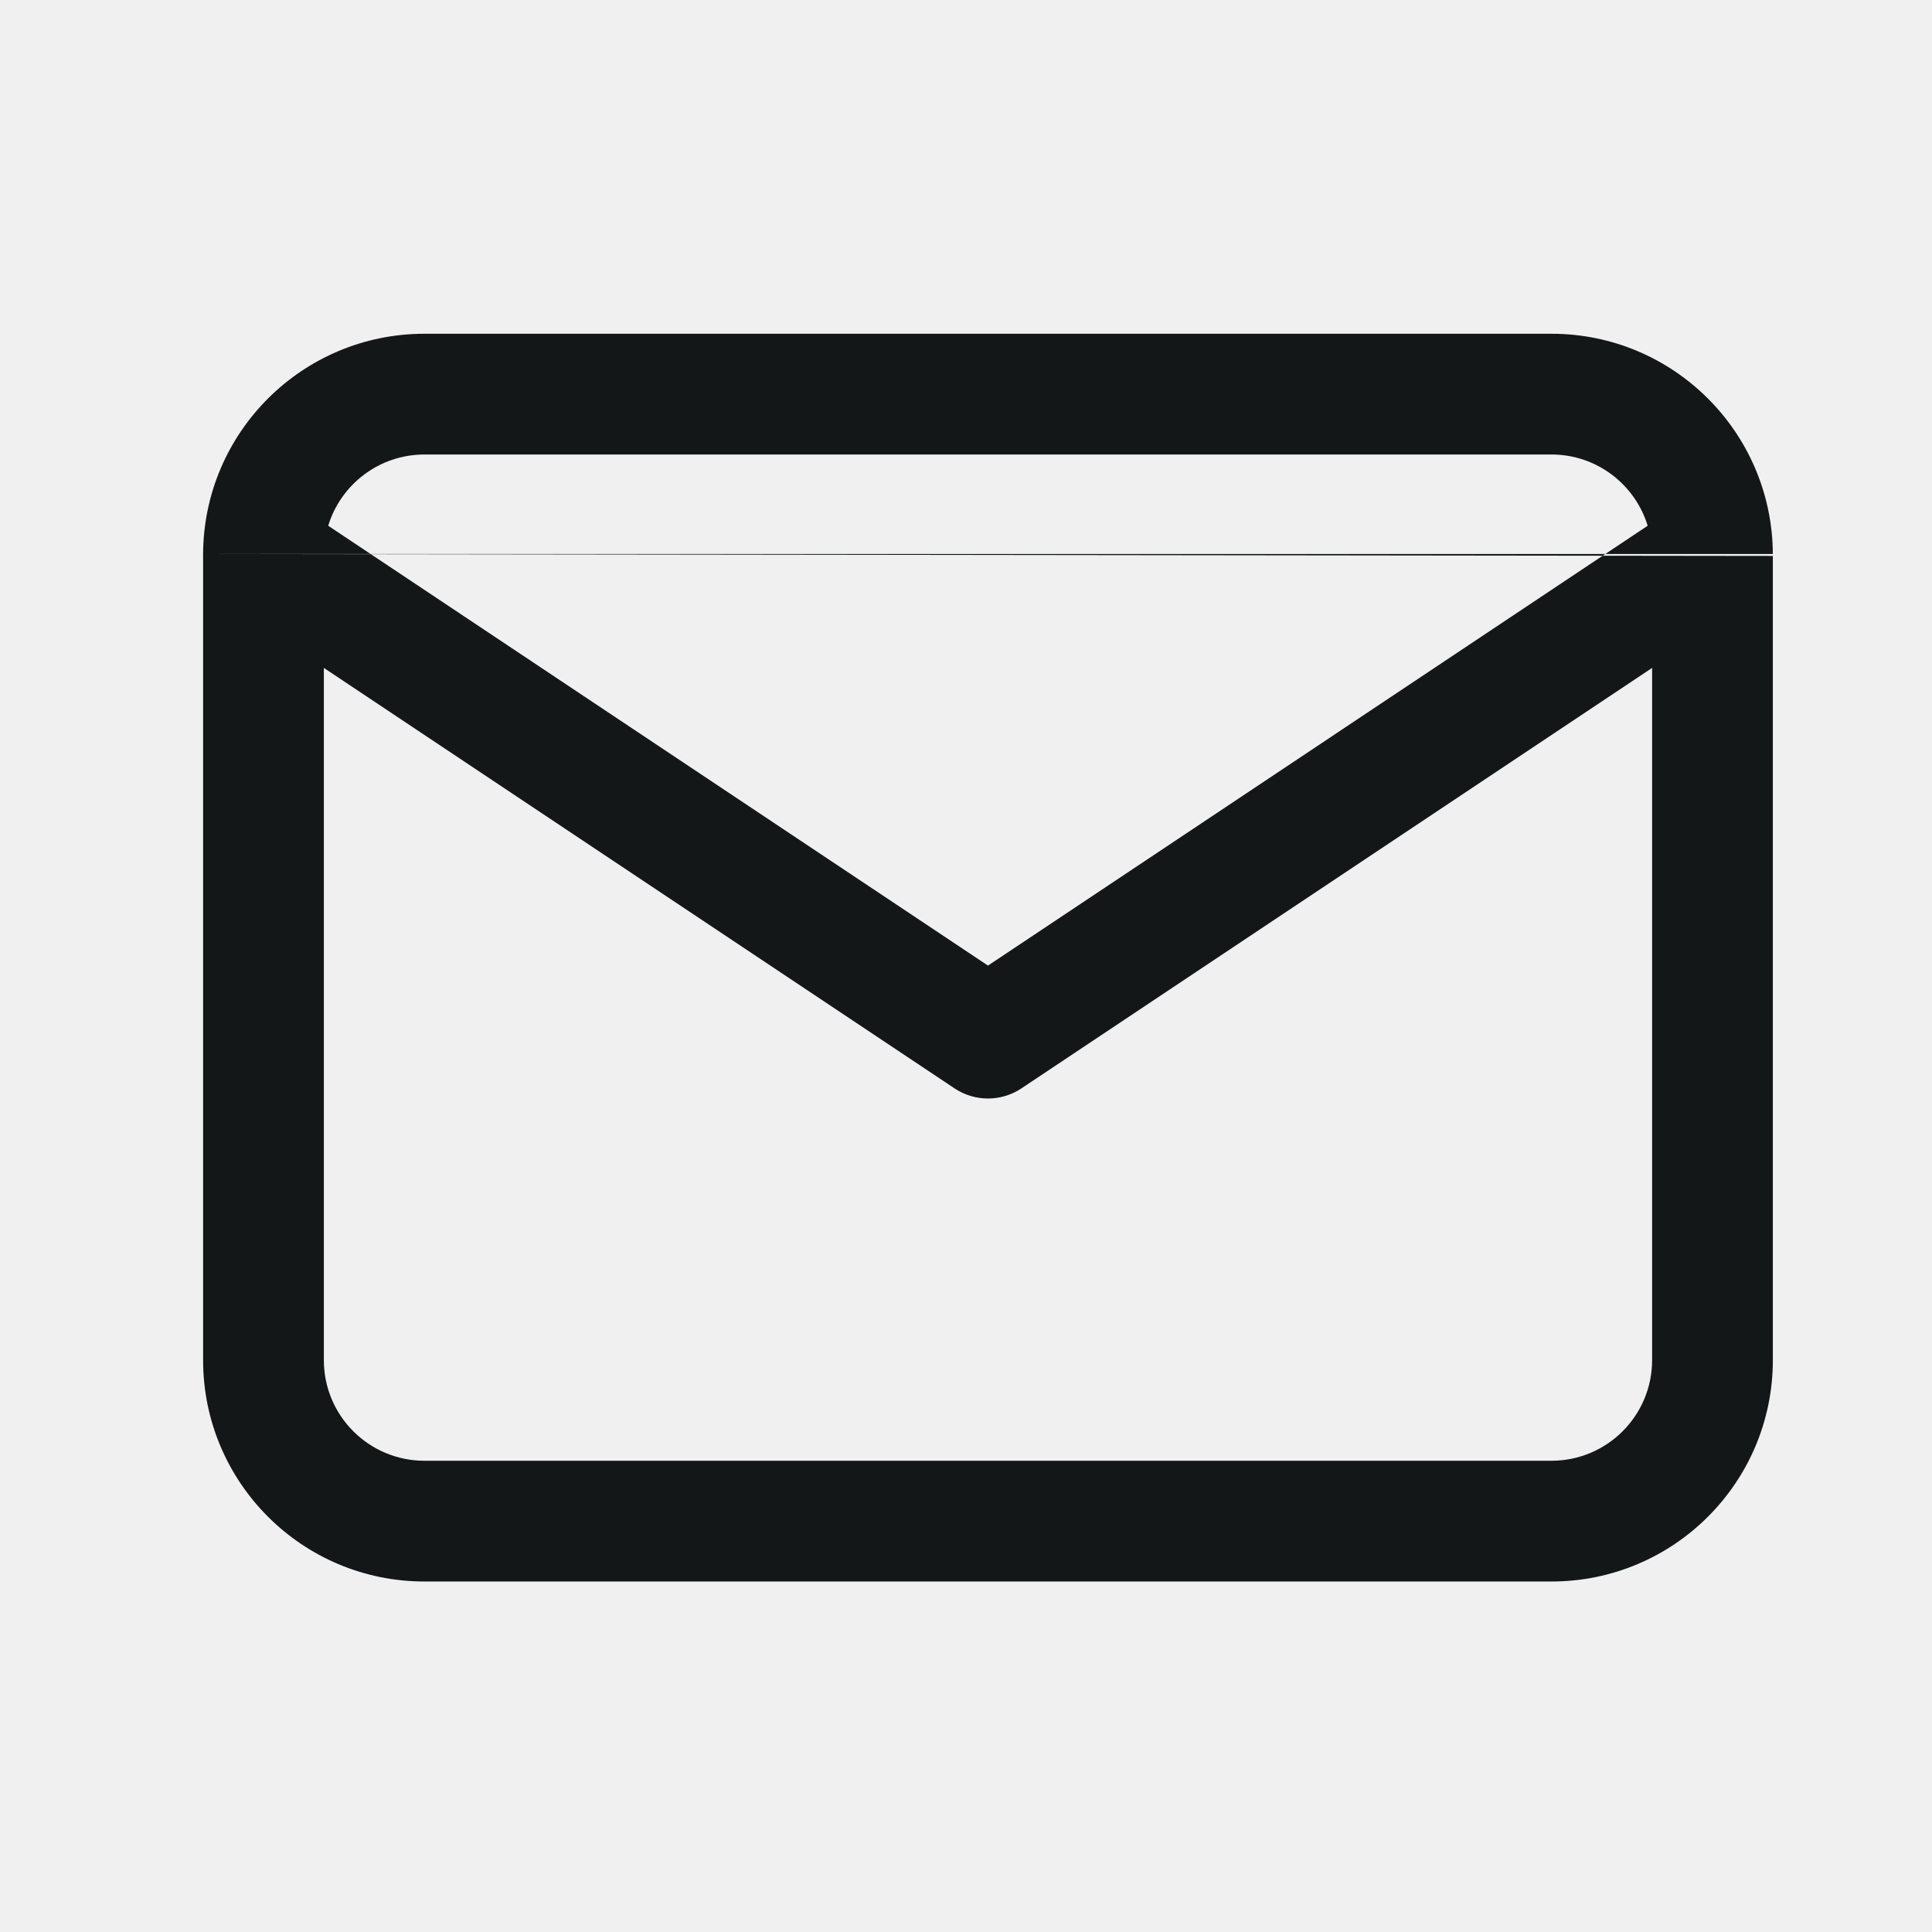
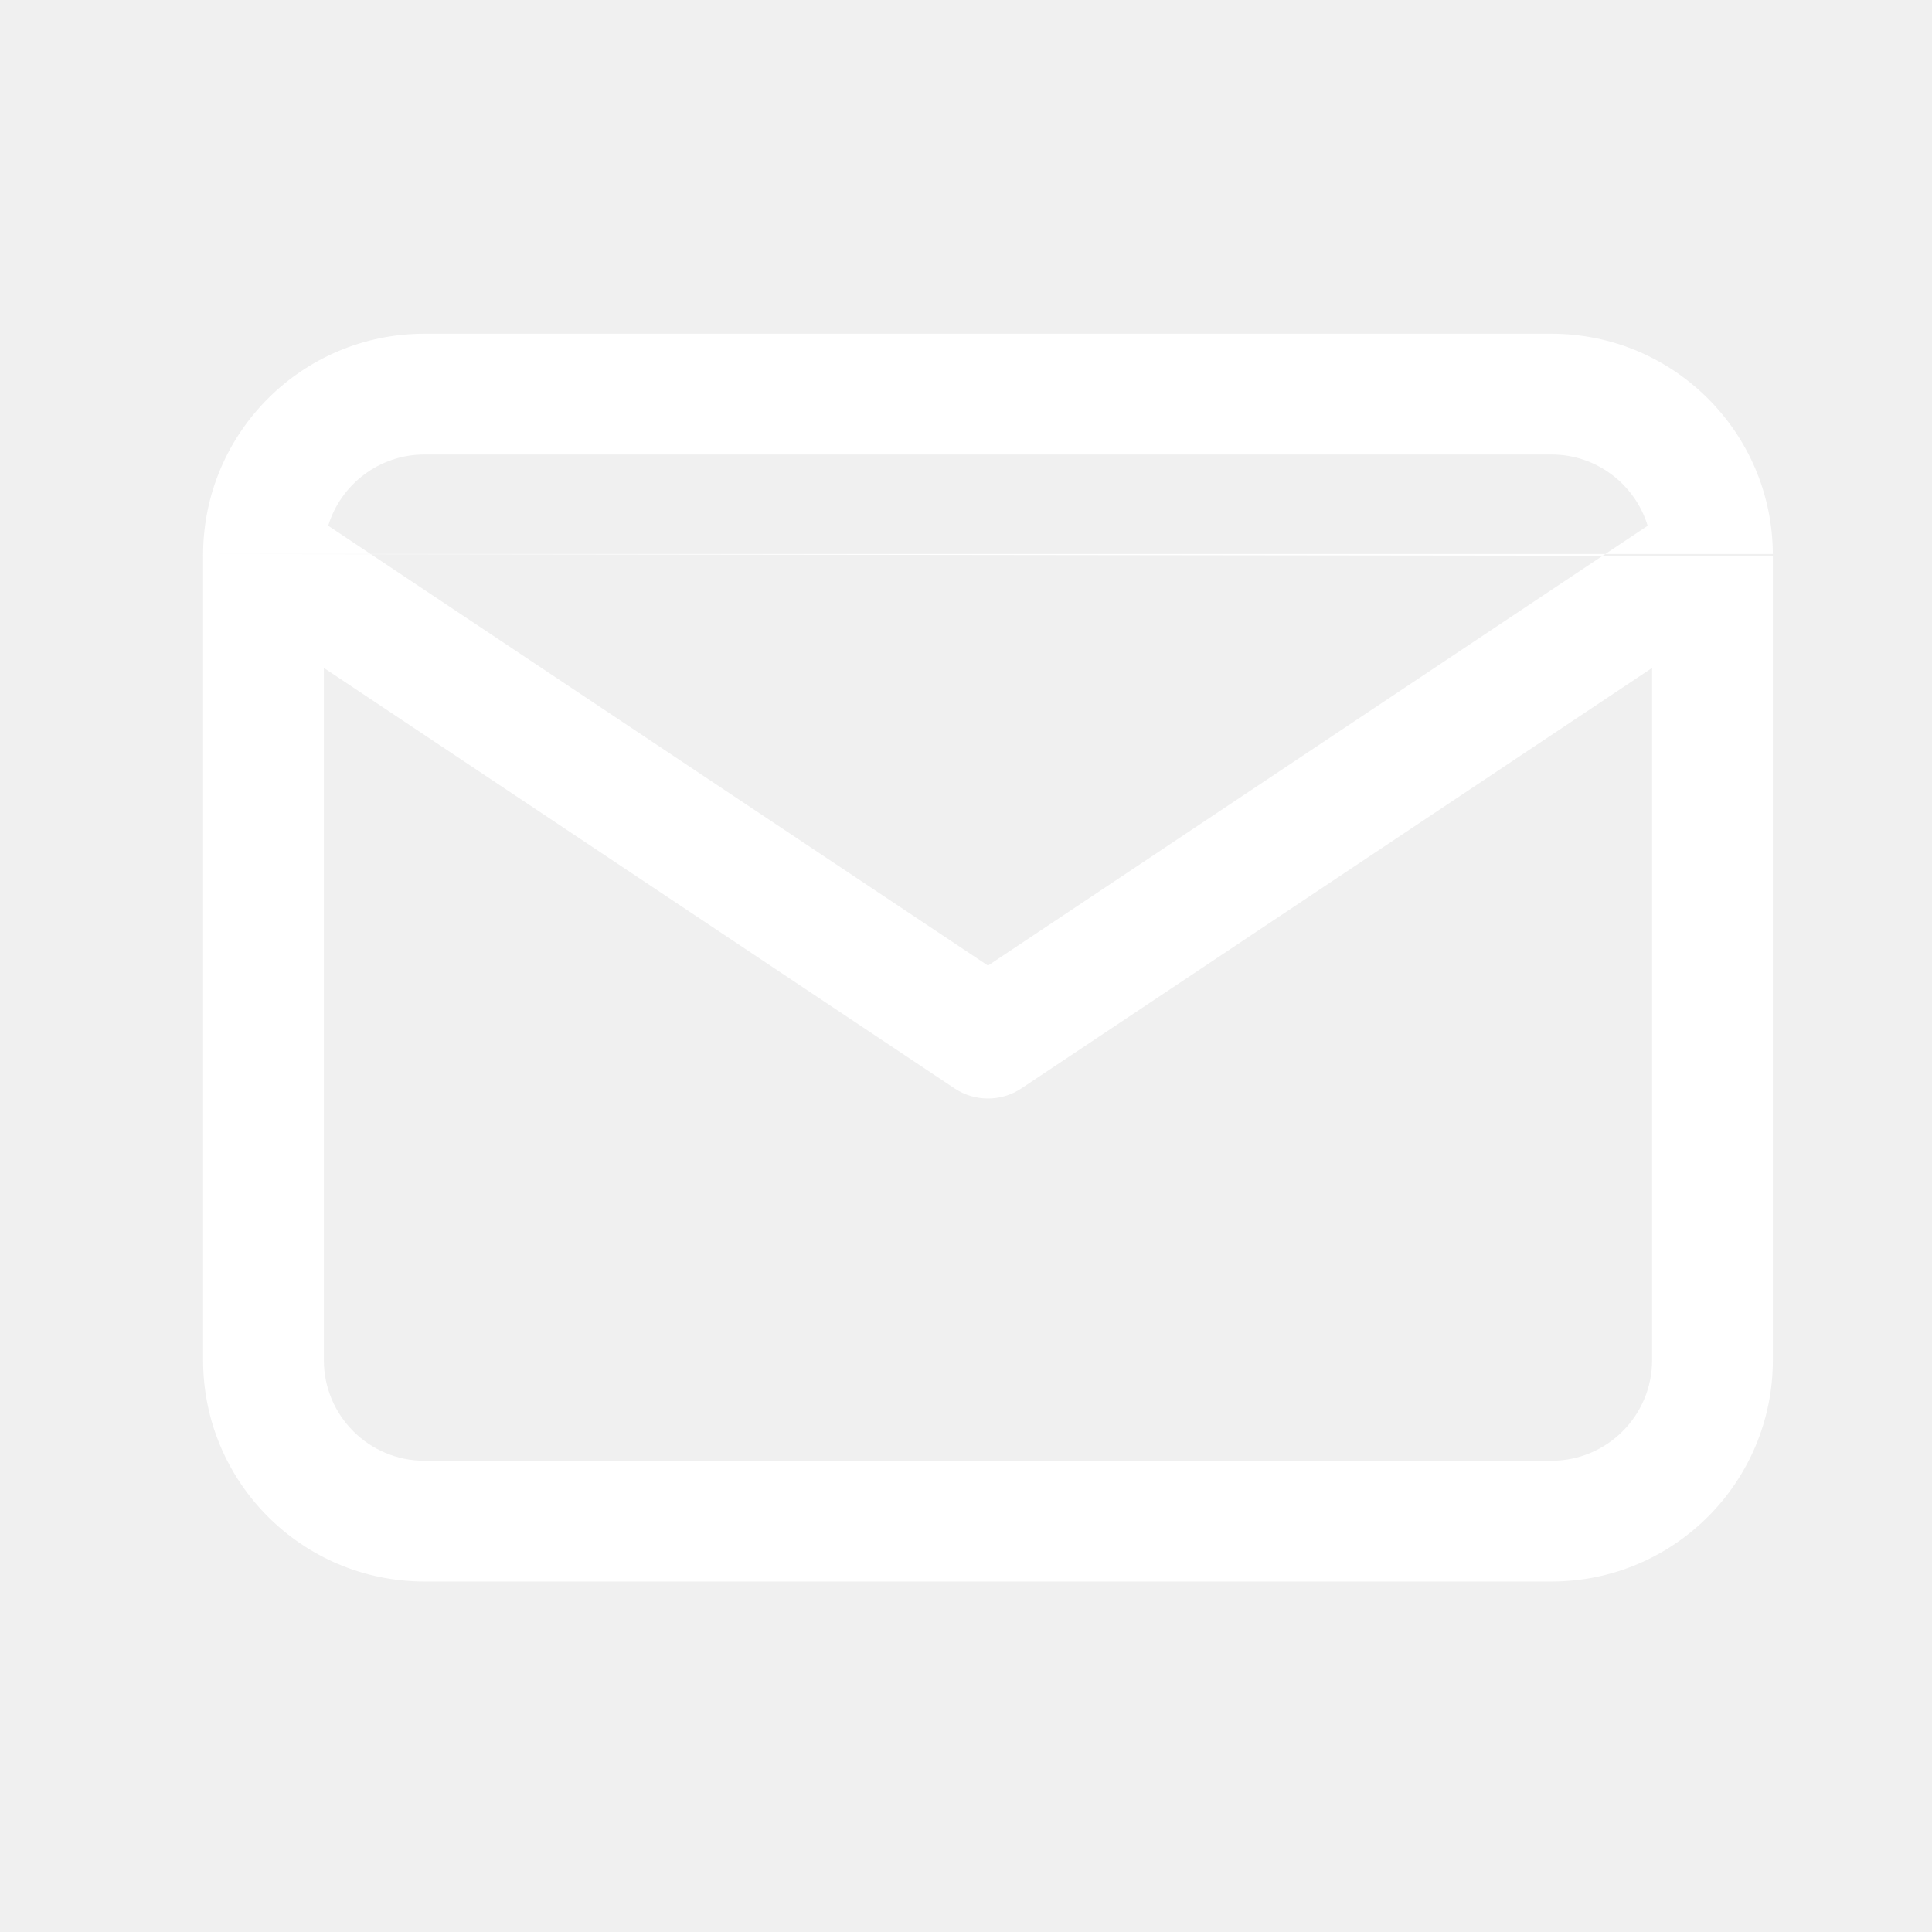
<svg xmlns="http://www.w3.org/2000/svg" width="24" height="24" viewBox="0 0 24 24" fill="none">
-   <path fill-rule="evenodd" clip-rule="evenodd" d="M4.077 6.531C4.233 6.019 4.709 5.646 5.273 5.646H19.273C19.836 5.646 20.312 6.019 20.468 6.531L12.273 11.995L4.077 6.531ZM2.523 6.882C2.522 6.89 2.522 6.898 2.523 6.906V16.896C2.523 18.415 3.754 19.646 5.273 19.646H19.273C20.791 19.646 22.023 18.415 22.023 16.896V6.906M20.523 8.297V16.896C20.523 17.586 19.963 18.146 19.273 18.146H5.273C4.582 18.146 4.023 17.586 4.023 16.896V8.297L11.857 13.52C12.108 13.688 12.437 13.688 12.689 13.52L20.523 8.297ZM22.023 6.882C22.015 5.37 20.787 4.146 19.273 4.146H5.273C3.758 4.146 2.53 5.37 2.523 6.882" fill="#141718" />
+   <path fill-rule="evenodd" clip-rule="evenodd" d="M4.077 6.531C4.233 6.019 4.709 5.646 5.273 5.646H19.273C19.836 5.646 20.312 6.019 20.468 6.531L12.273 11.995L4.077 6.531ZM2.523 6.882C2.522 6.89 2.522 6.898 2.523 6.906V16.896C2.523 18.415 3.754 19.646 5.273 19.646H19.273C20.791 19.646 22.023 18.415 22.023 16.896V6.906M20.523 8.297V16.896C20.523 17.586 19.963 18.146 19.273 18.146H5.273C4.582 18.146 4.023 17.586 4.023 16.896V8.297L11.857 13.52C12.108 13.688 12.437 13.688 12.689 13.52L20.523 8.297ZM22.023 6.882C22.015 5.37 20.787 4.146 19.273 4.146H5.273C3.758 4.146 2.53 5.37 2.523 6.882" fill="#fff" />
</svg>
